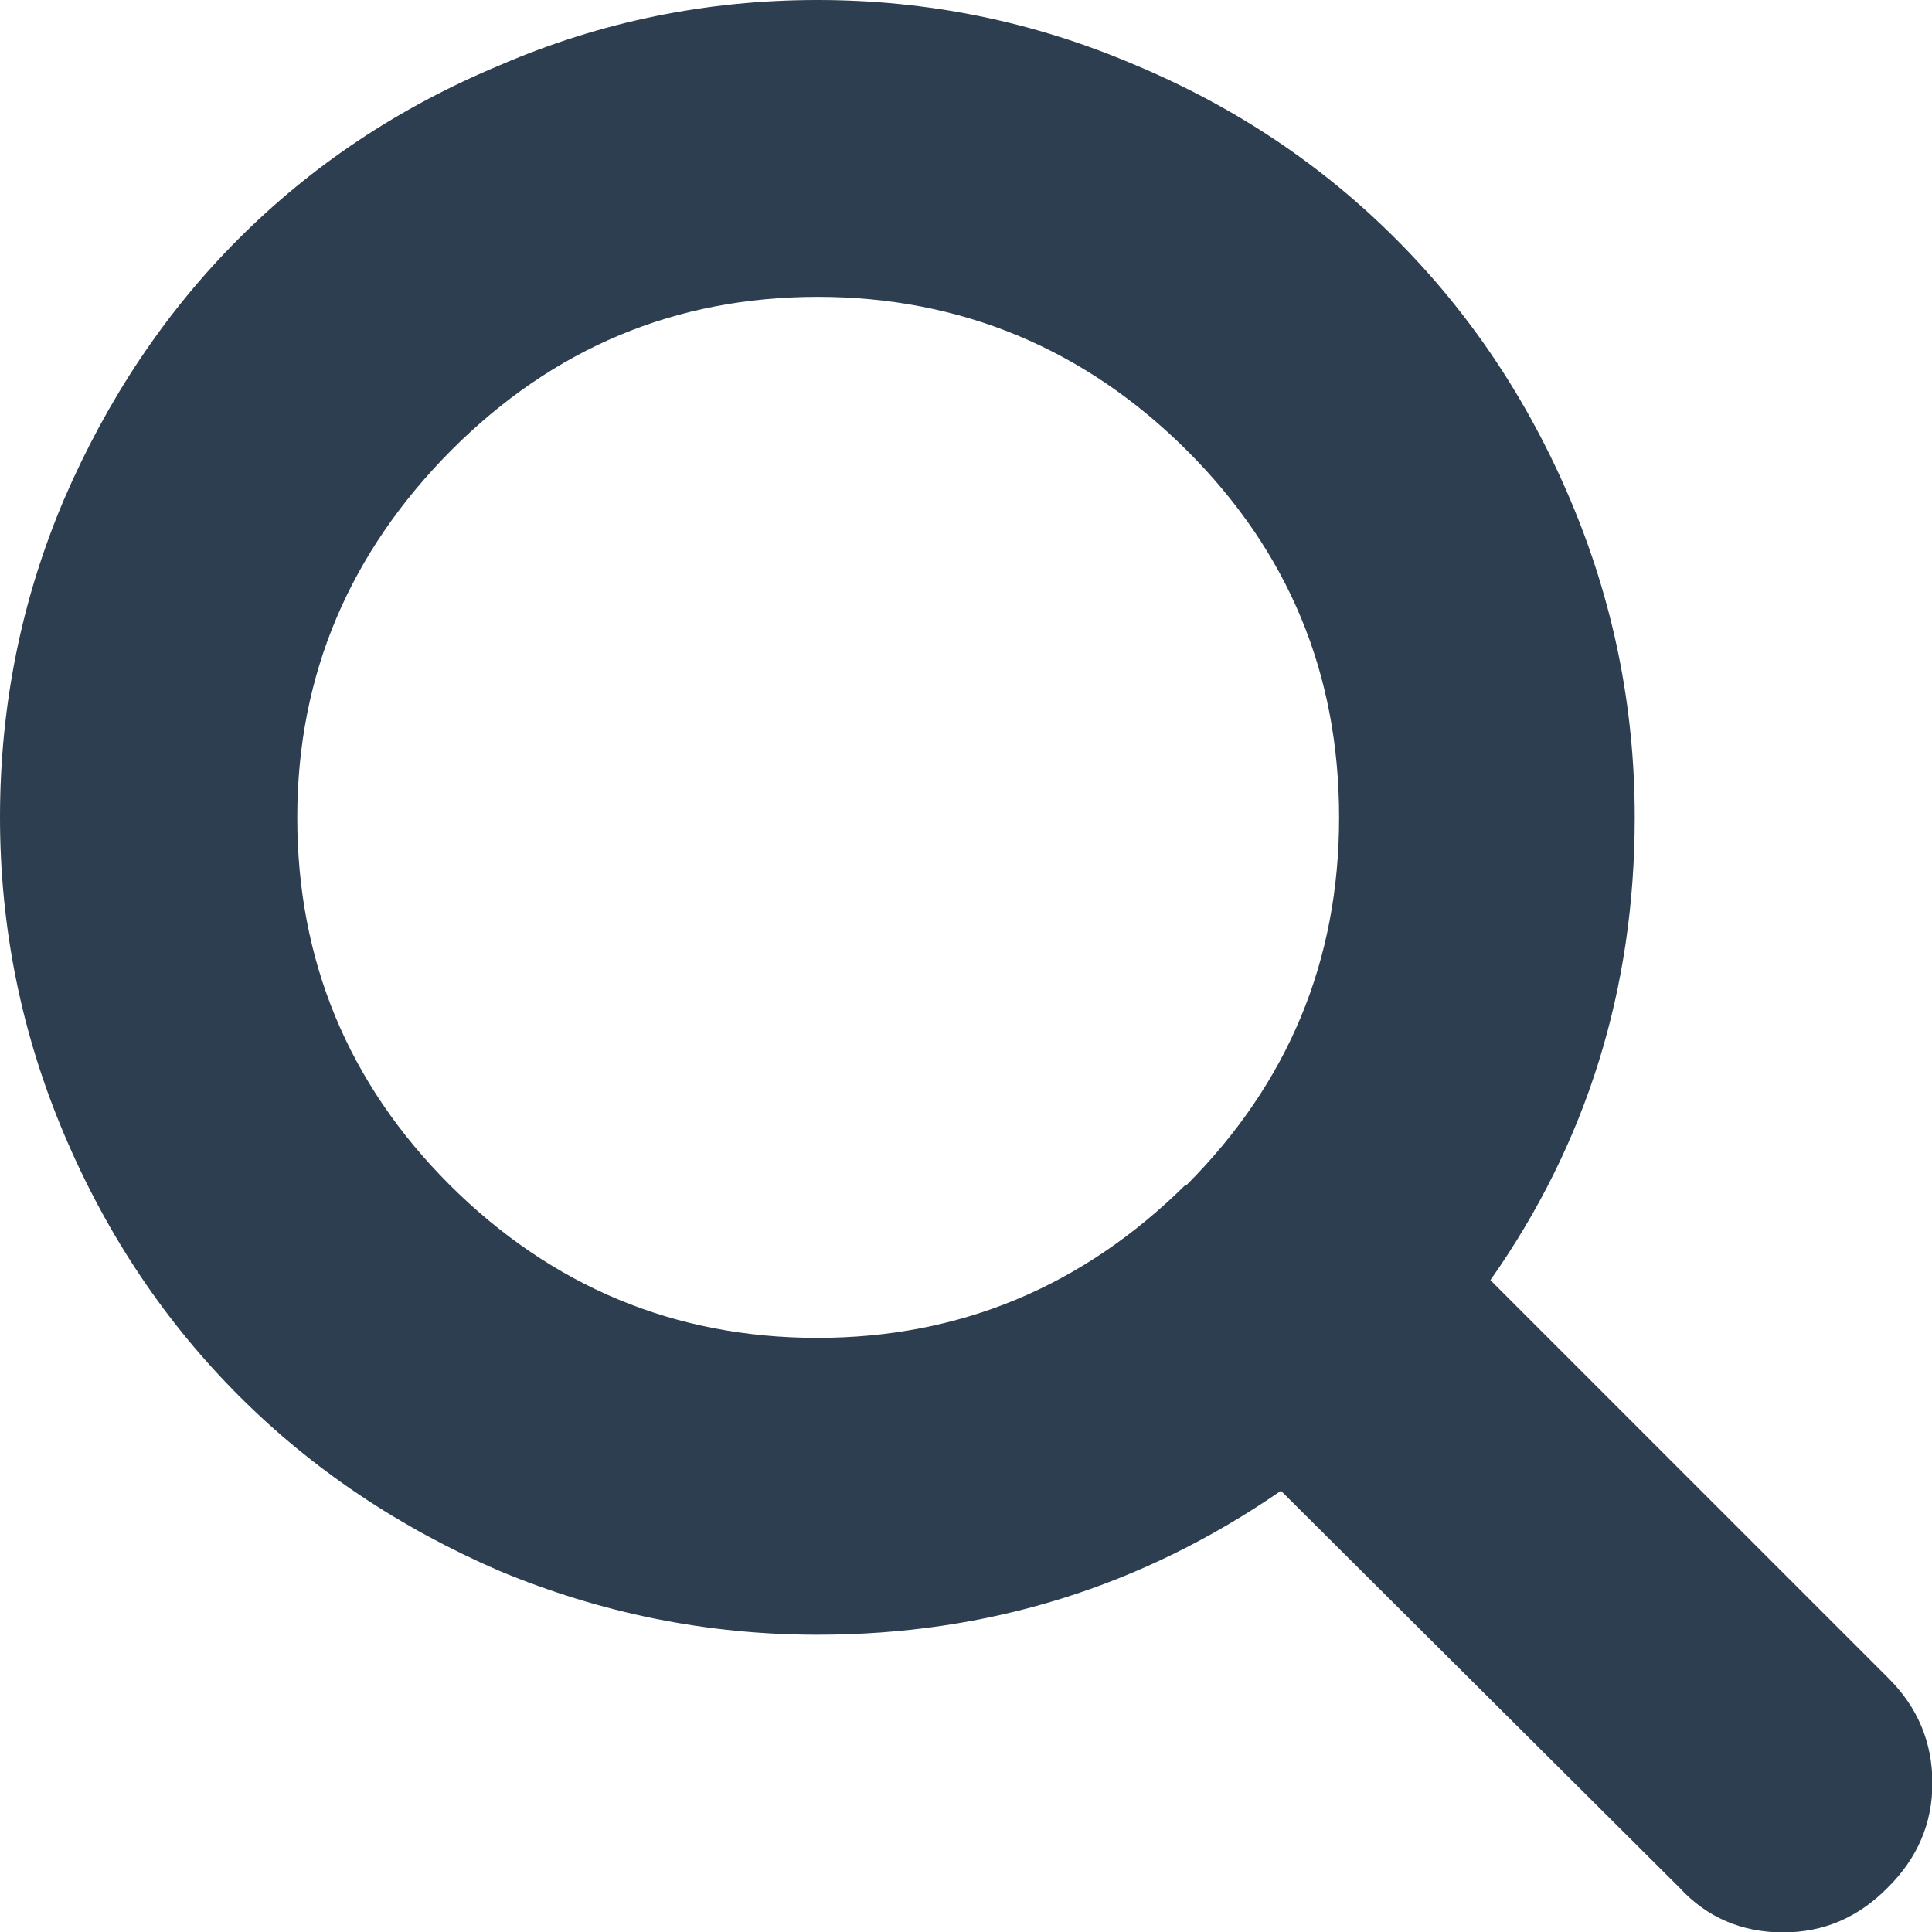
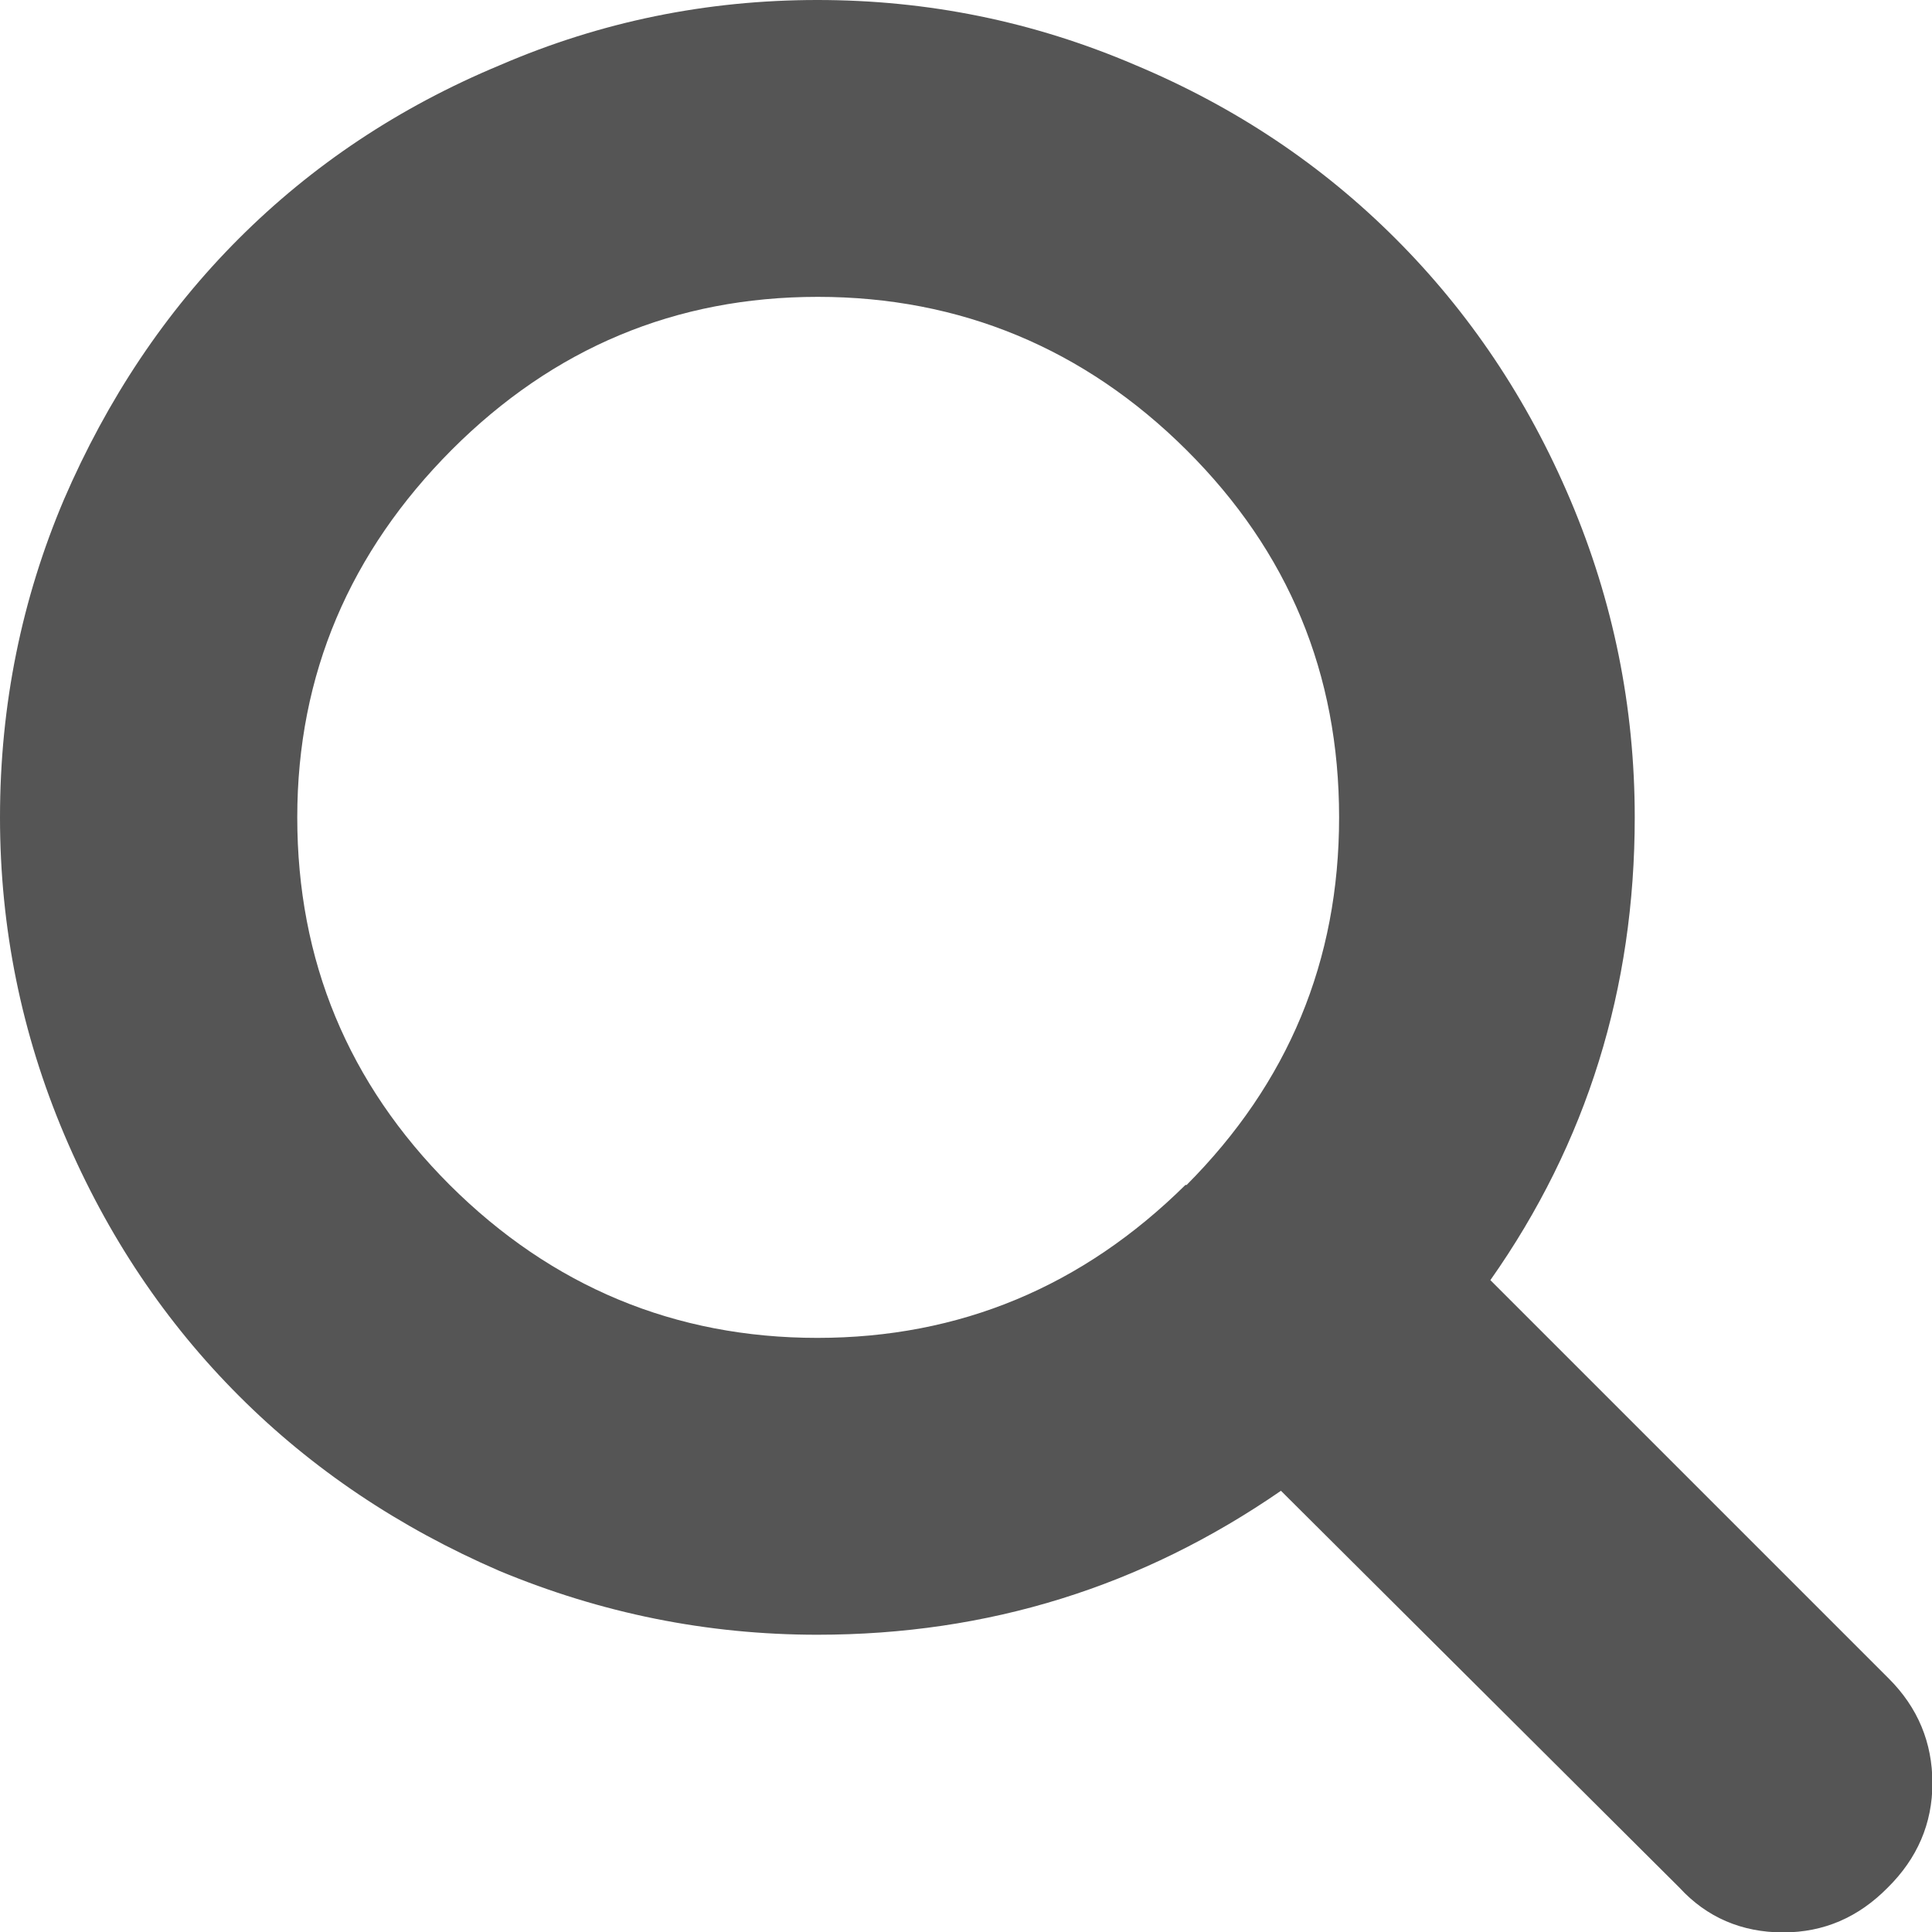
<svg xmlns="http://www.w3.org/2000/svg" width="475.1" height="475.1" viewBox="0 0 475.1 475.1">
-   <defs>
-     <style>.s5klwwo9xpq { fill: #2c3e50; }</style>
-   </defs>
-   <path d="M464.5 412.8l-98-98C390.3 281 402 243 402 201c0-27.2-5.3-53.2-15.8-78-10.6-25-25-46.3-43-64.3S304 26.4 279.2 16C254 5.2 228 0 201 0c-27.2 0-53.2 5.3-78 16-25 10.4-46.3 24.7-64.3 42.7-18 18-32.3 39.4-43 64.2C5.4 147.2 0 173.2 0 201c0 27.2 5.3 53.2 15.8 78 10.6 25 25 46.3 43 64.3s39.3 32.3 64 43c25 10.4 51 15.7 78.2 15.7 42 0 79.8-11.8 114-35.4l98 97.6c6.7 7.3 15.3 11 25.5 11 10 0 18.5-3.7 25.7-11 7.3-7.2 11-15.8 11-25.7 0-10-3.6-18.6-10.7-25.7zm-173-121.4C266.2 316.4 236 329 201 329s-65.3-12.6-90.4-37.6c-25-25-37.5-55.2-37.5-90.4s13-65.3 38-90.4c25-25 55-37.6 90-37.6s65.6 12.7 90.7 37.7 37.5 55 37.5 90.3-12.5 65.3-37.5 90.4z" class="s5klwwo9xpq" />
+   <path d="M464.5 412.8l-98-98C390.3 281 402 243 402 201c0-27.2-5.3-53.2-15.8-78-10.6-25-25-46.3-43-64.3S304 26.4 279.2 16C254 5.2 228 0 201 0c-27.2 0-53.2 5.3-78 16-25 10.4-46.3 24.7-64.3 42.7-18 18-32.3 39.4-43 64.2C5.4 147.2 0 173.2 0 201c0 27.2 5.3 53.2 15.8 78 10.6 25 25 46.3 43 64.3s39.3 32.3 64 43c25 10.4 51 15.7 78.2 15.7 42 0 79.8-11.8 114-35.4l98 97.6c6.7 7.3 15.3 11 25.5 11 10 0 18.5-3.7 25.7-11 7.3-7.2 11-15.8 11-25.7 0-10-3.6-18.6-10.7-25.7zm-173-121.4C266.2 316.4 236 329 201 329s-65.3-12.6-90.4-37.6c-25-25-37.5-55.2-37.5-90.4s13-65.3 38-90.4c25-25 55-37.6 90-37.6s65.6 12.7 90.7 37.7 37.5 55 37.5 90.3-12.5 65.3-37.5 90.4z" fill="#555" />
</svg>
